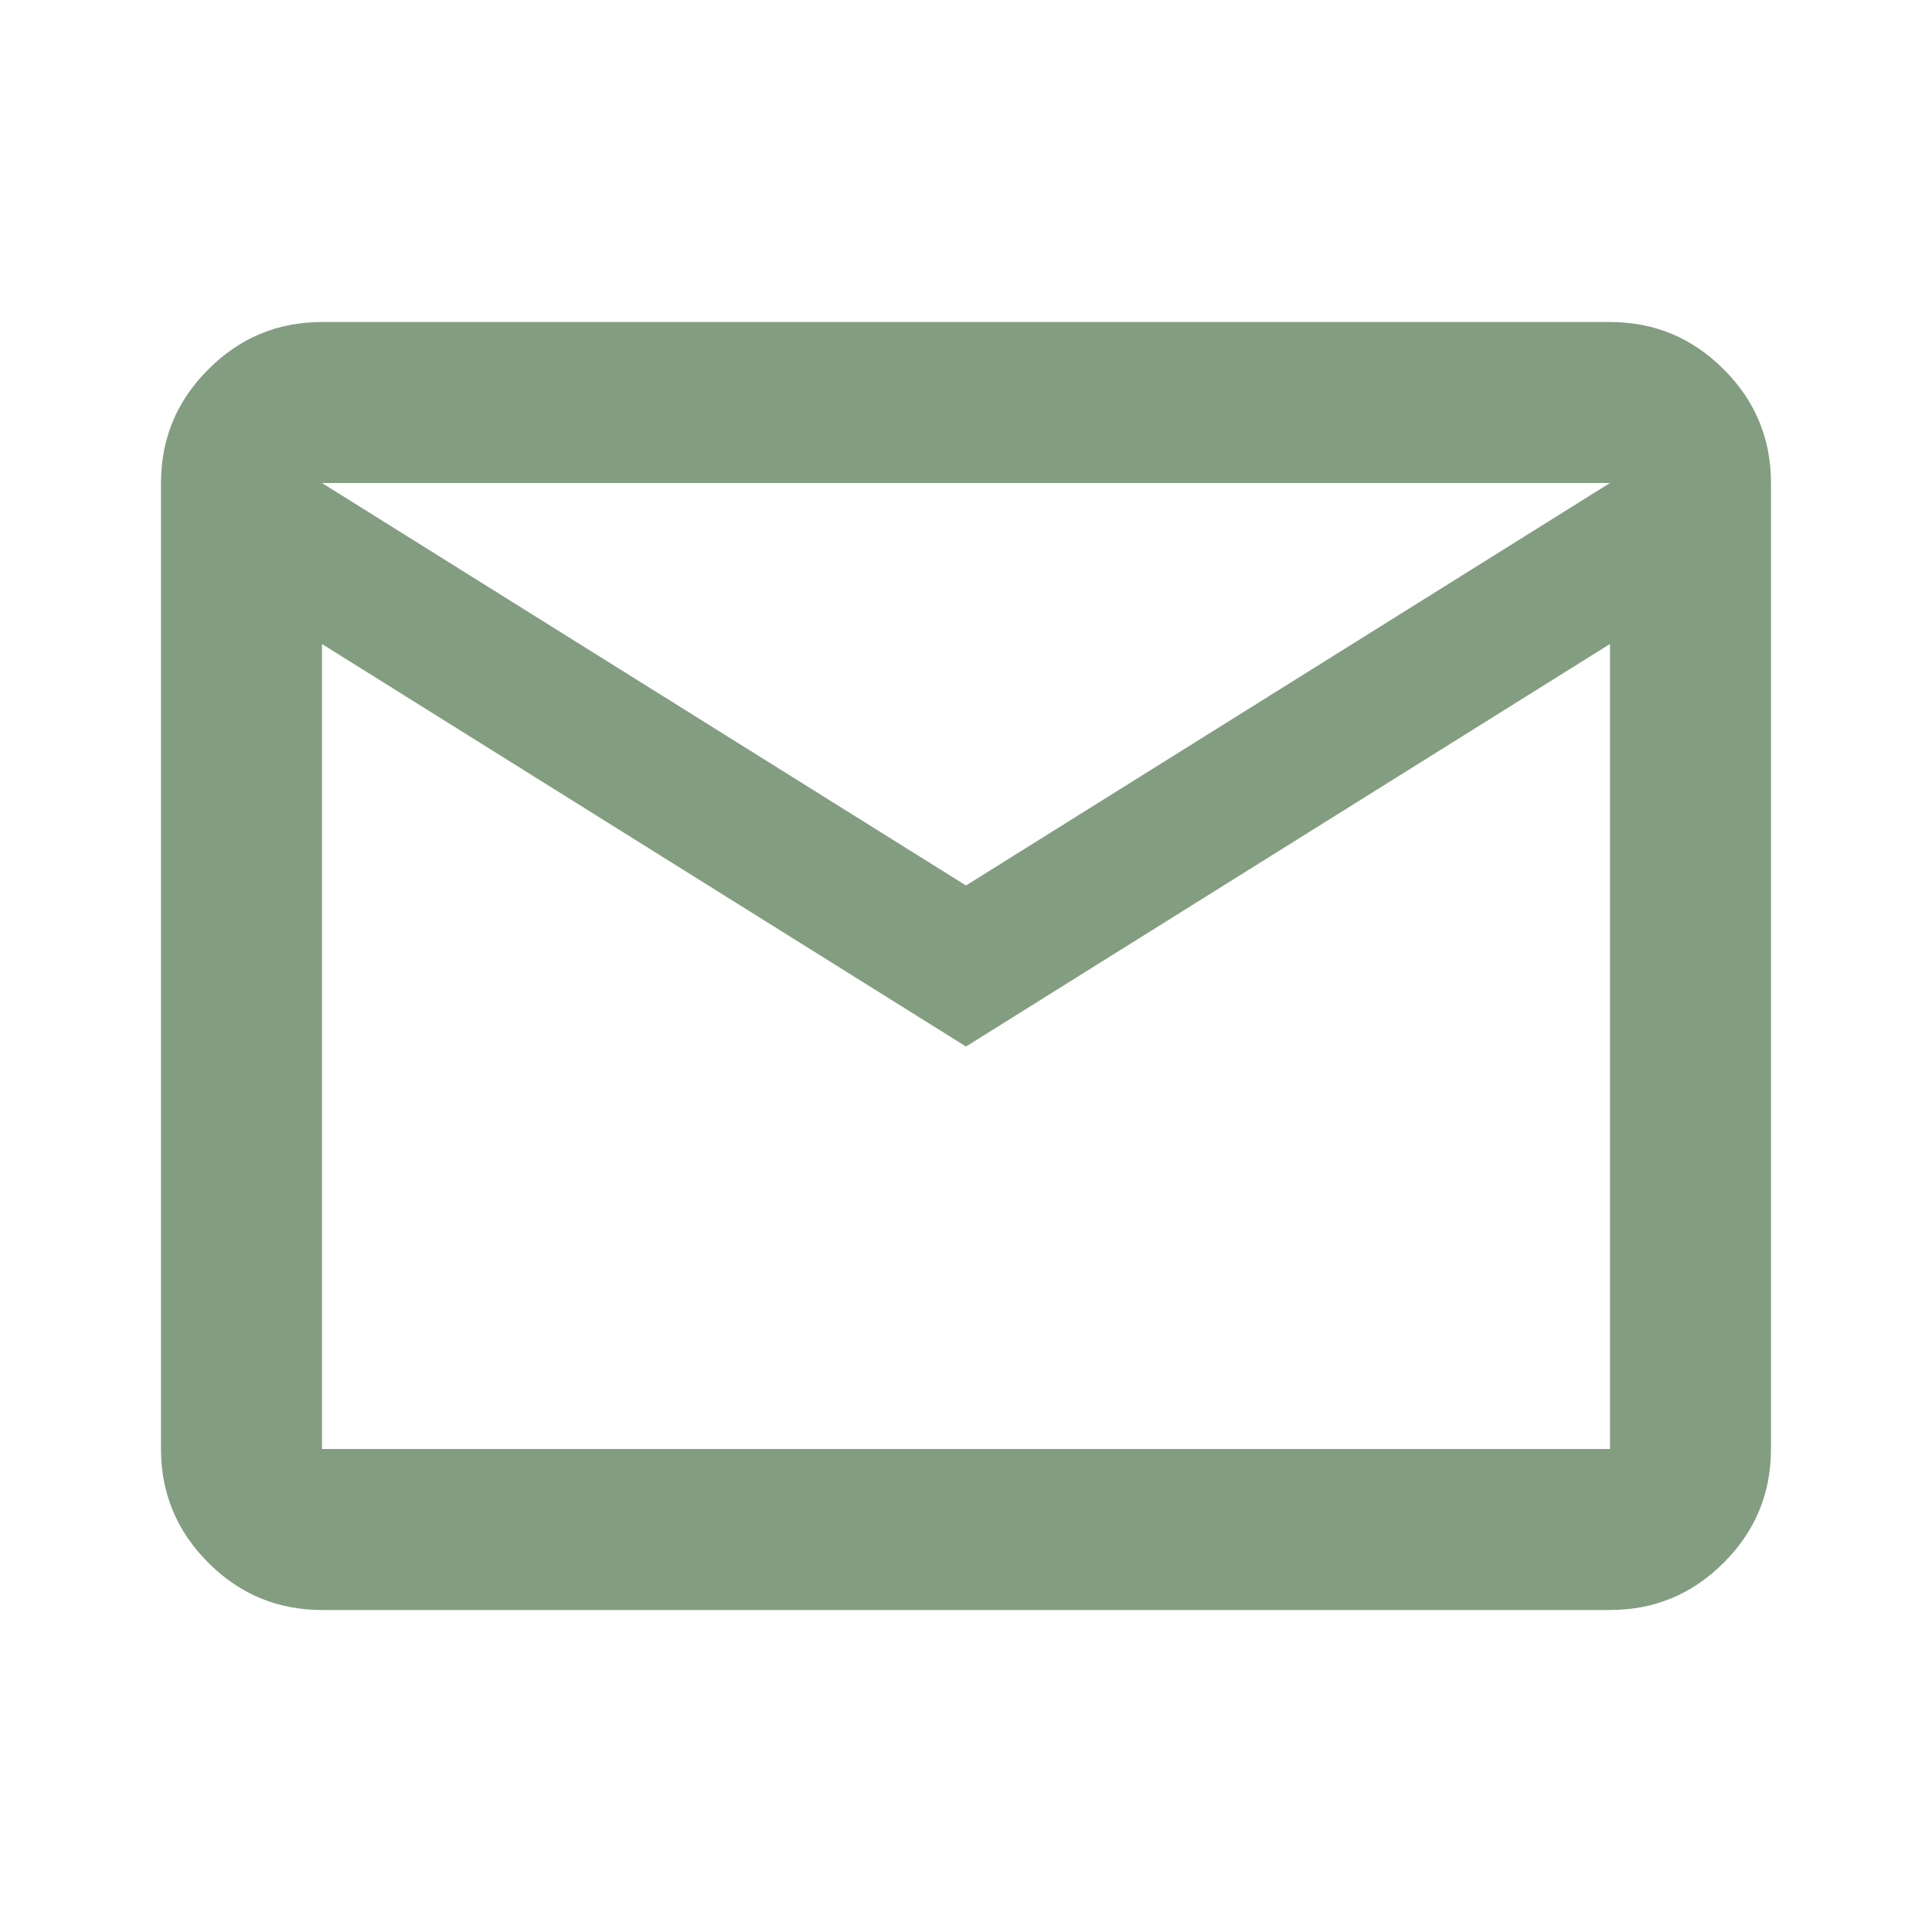
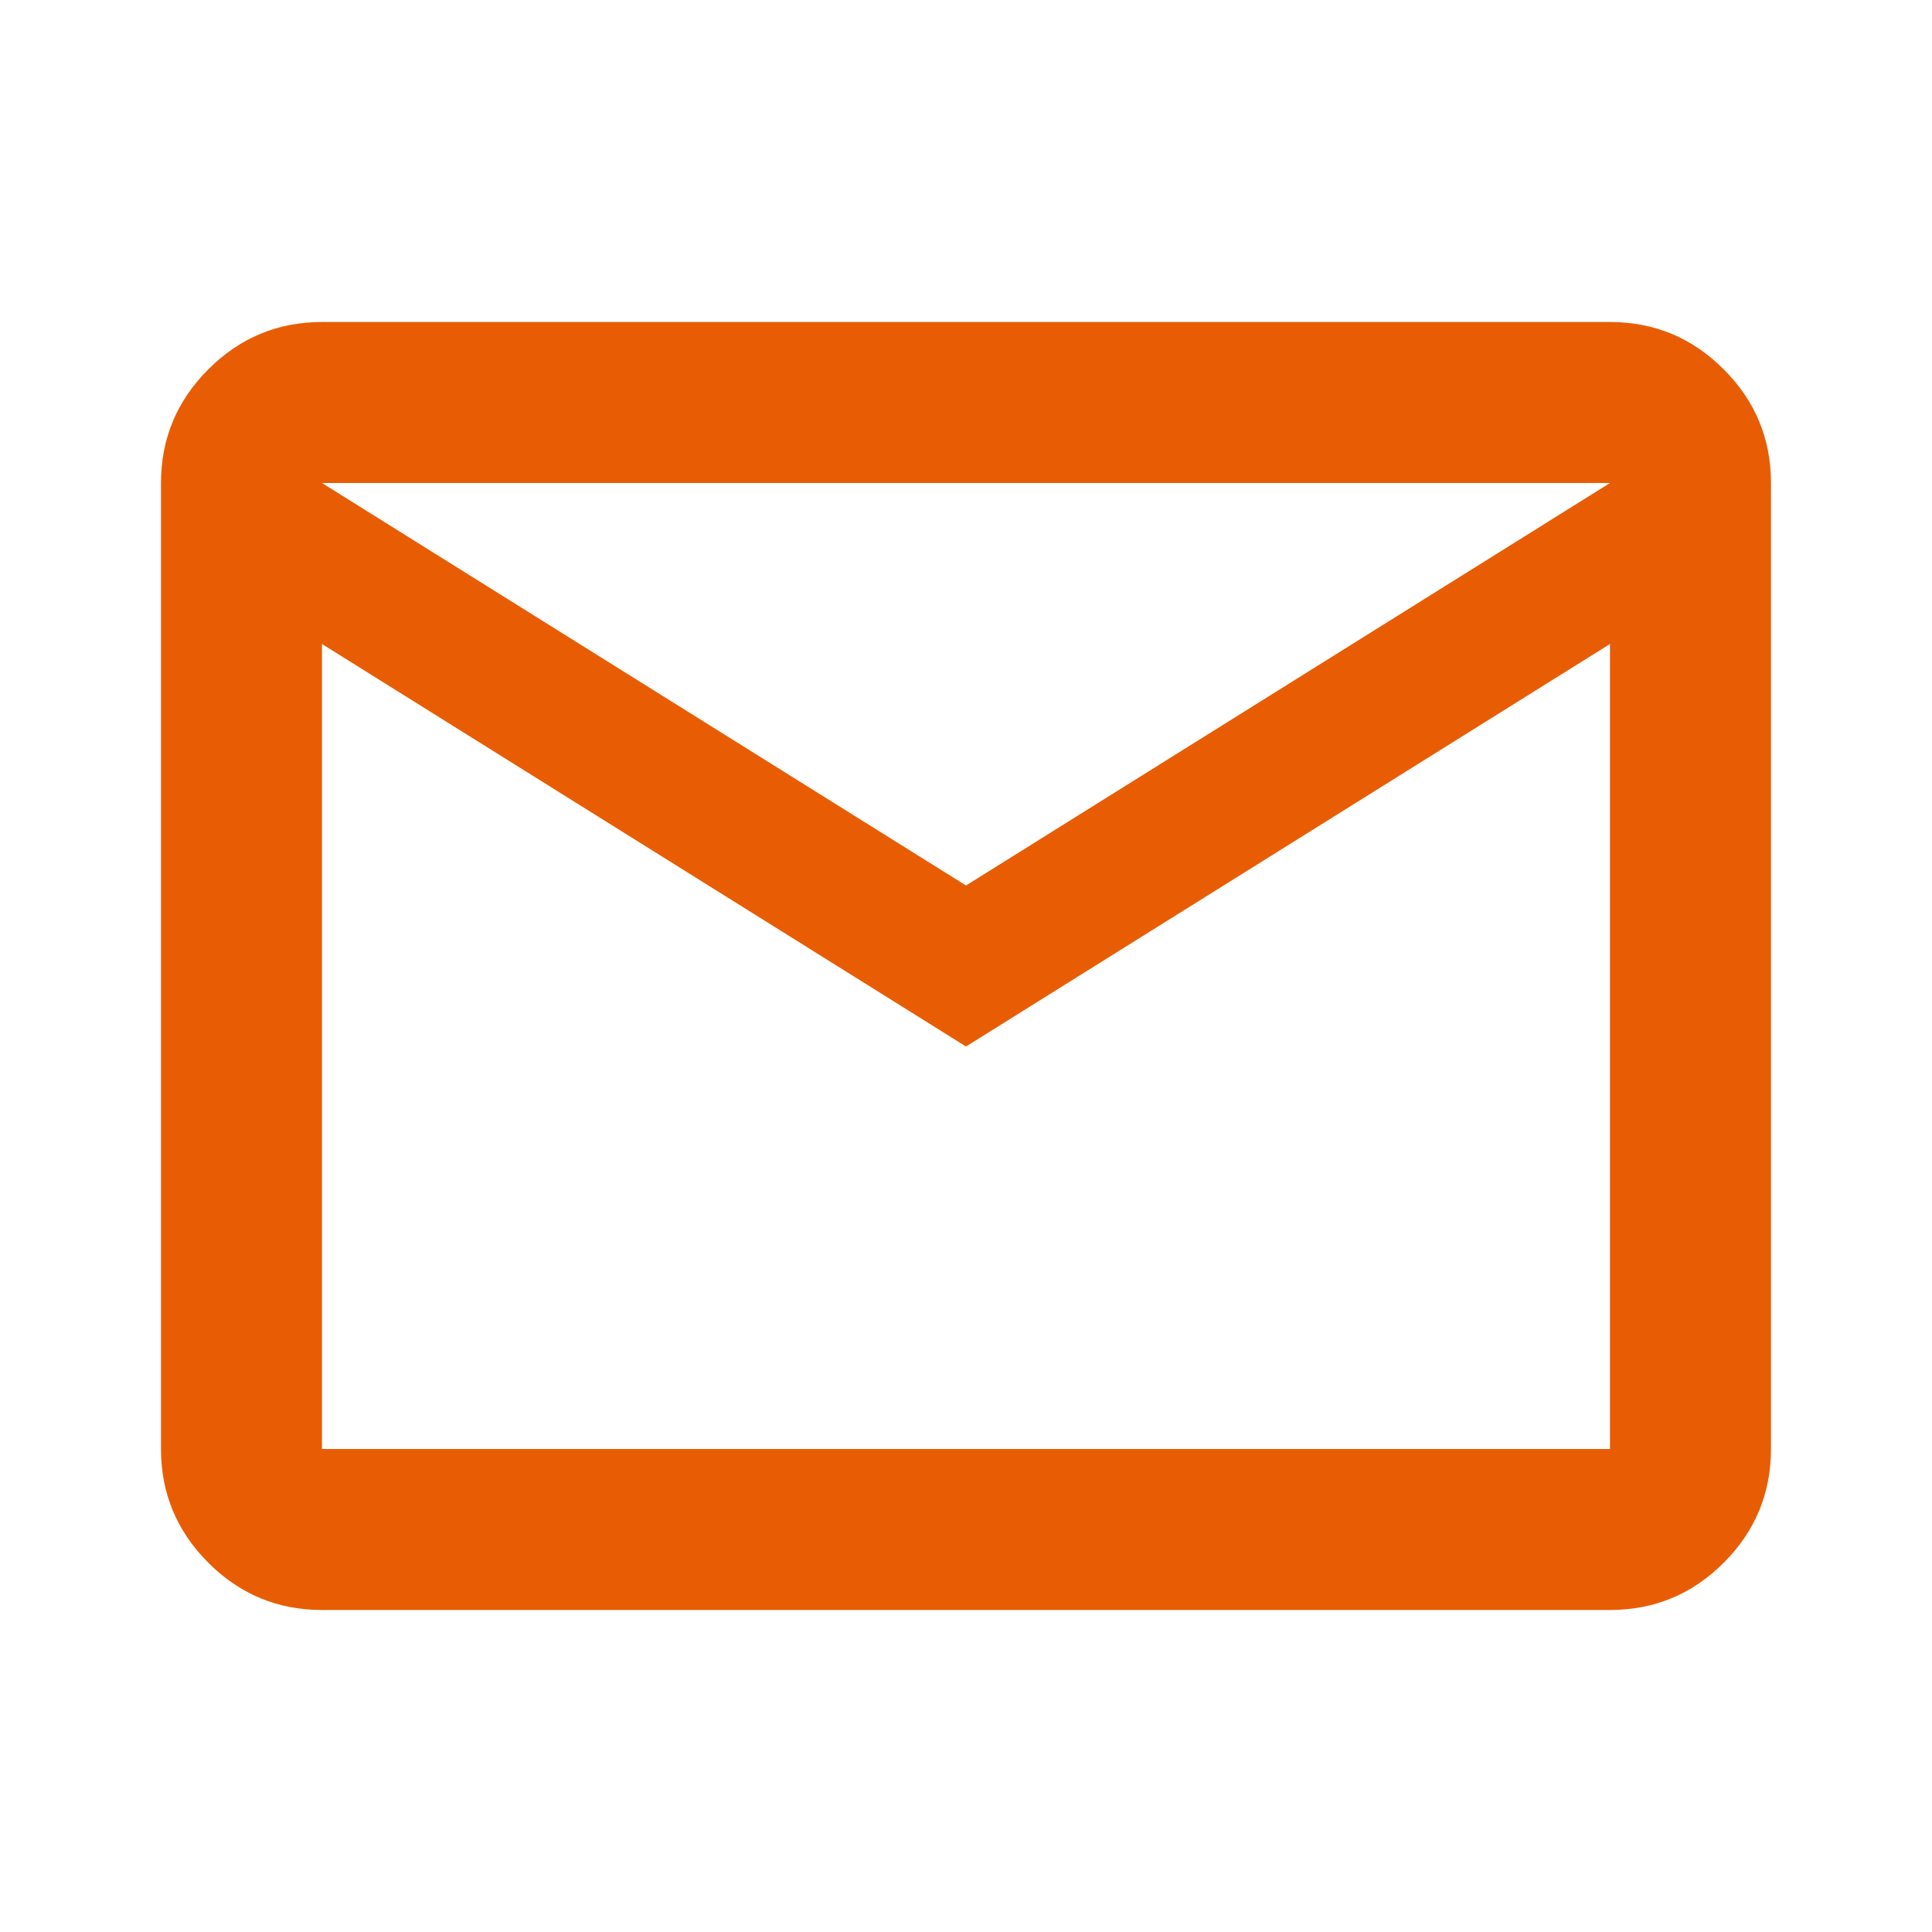
<svg xmlns="http://www.w3.org/2000/svg" width="64" height="64" viewBox="0 0 64 64" fill="none">
-   <path d="M10.666 53.333C9.2 53.333 7.945 52.812 6.901 51.768C5.856 50.723 5.333 49.467 5.333 48V16C5.333 14.533 5.856 13.278 6.901 12.235C7.945 11.189 9.2 10.667 10.666 10.667H53.333C54.8 10.667 56.056 11.189 57.101 12.235C58.145 13.278 58.666 14.533 58.666 16V48C58.666 49.467 58.145 50.723 57.101 51.768C56.056 52.812 54.8 53.333 53.333 53.333H10.666ZM32 34.667L10.666 21.333V48H53.333V21.333L32 34.667ZM32 29.333L53.333 16H10.666L32 29.333ZM10.666 21.333V16V48V21.333Z" fill="#839D80" />
+   <path d="M10.666 53.333C9.2 53.333 7.945 52.812 6.901 51.768C5.856 50.723 5.333 49.467 5.333 48V16C5.333 14.533 5.856 13.278 6.901 12.235C7.945 11.189 9.2 10.667 10.666 10.667H53.333C54.8 10.667 56.056 11.189 57.101 12.235C58.145 13.278 58.666 14.533 58.666 16V48C58.666 49.467 58.145 50.723 57.101 51.768C56.056 52.812 54.8 53.333 53.333 53.333H10.666ZM32 34.667L10.666 21.333V48H53.333V21.333L32 34.667ZM32 29.333L53.333 16H10.666L32 29.333ZM10.666 21.333V16V48V21.333Z" fill="#E85D04" />
</svg>
